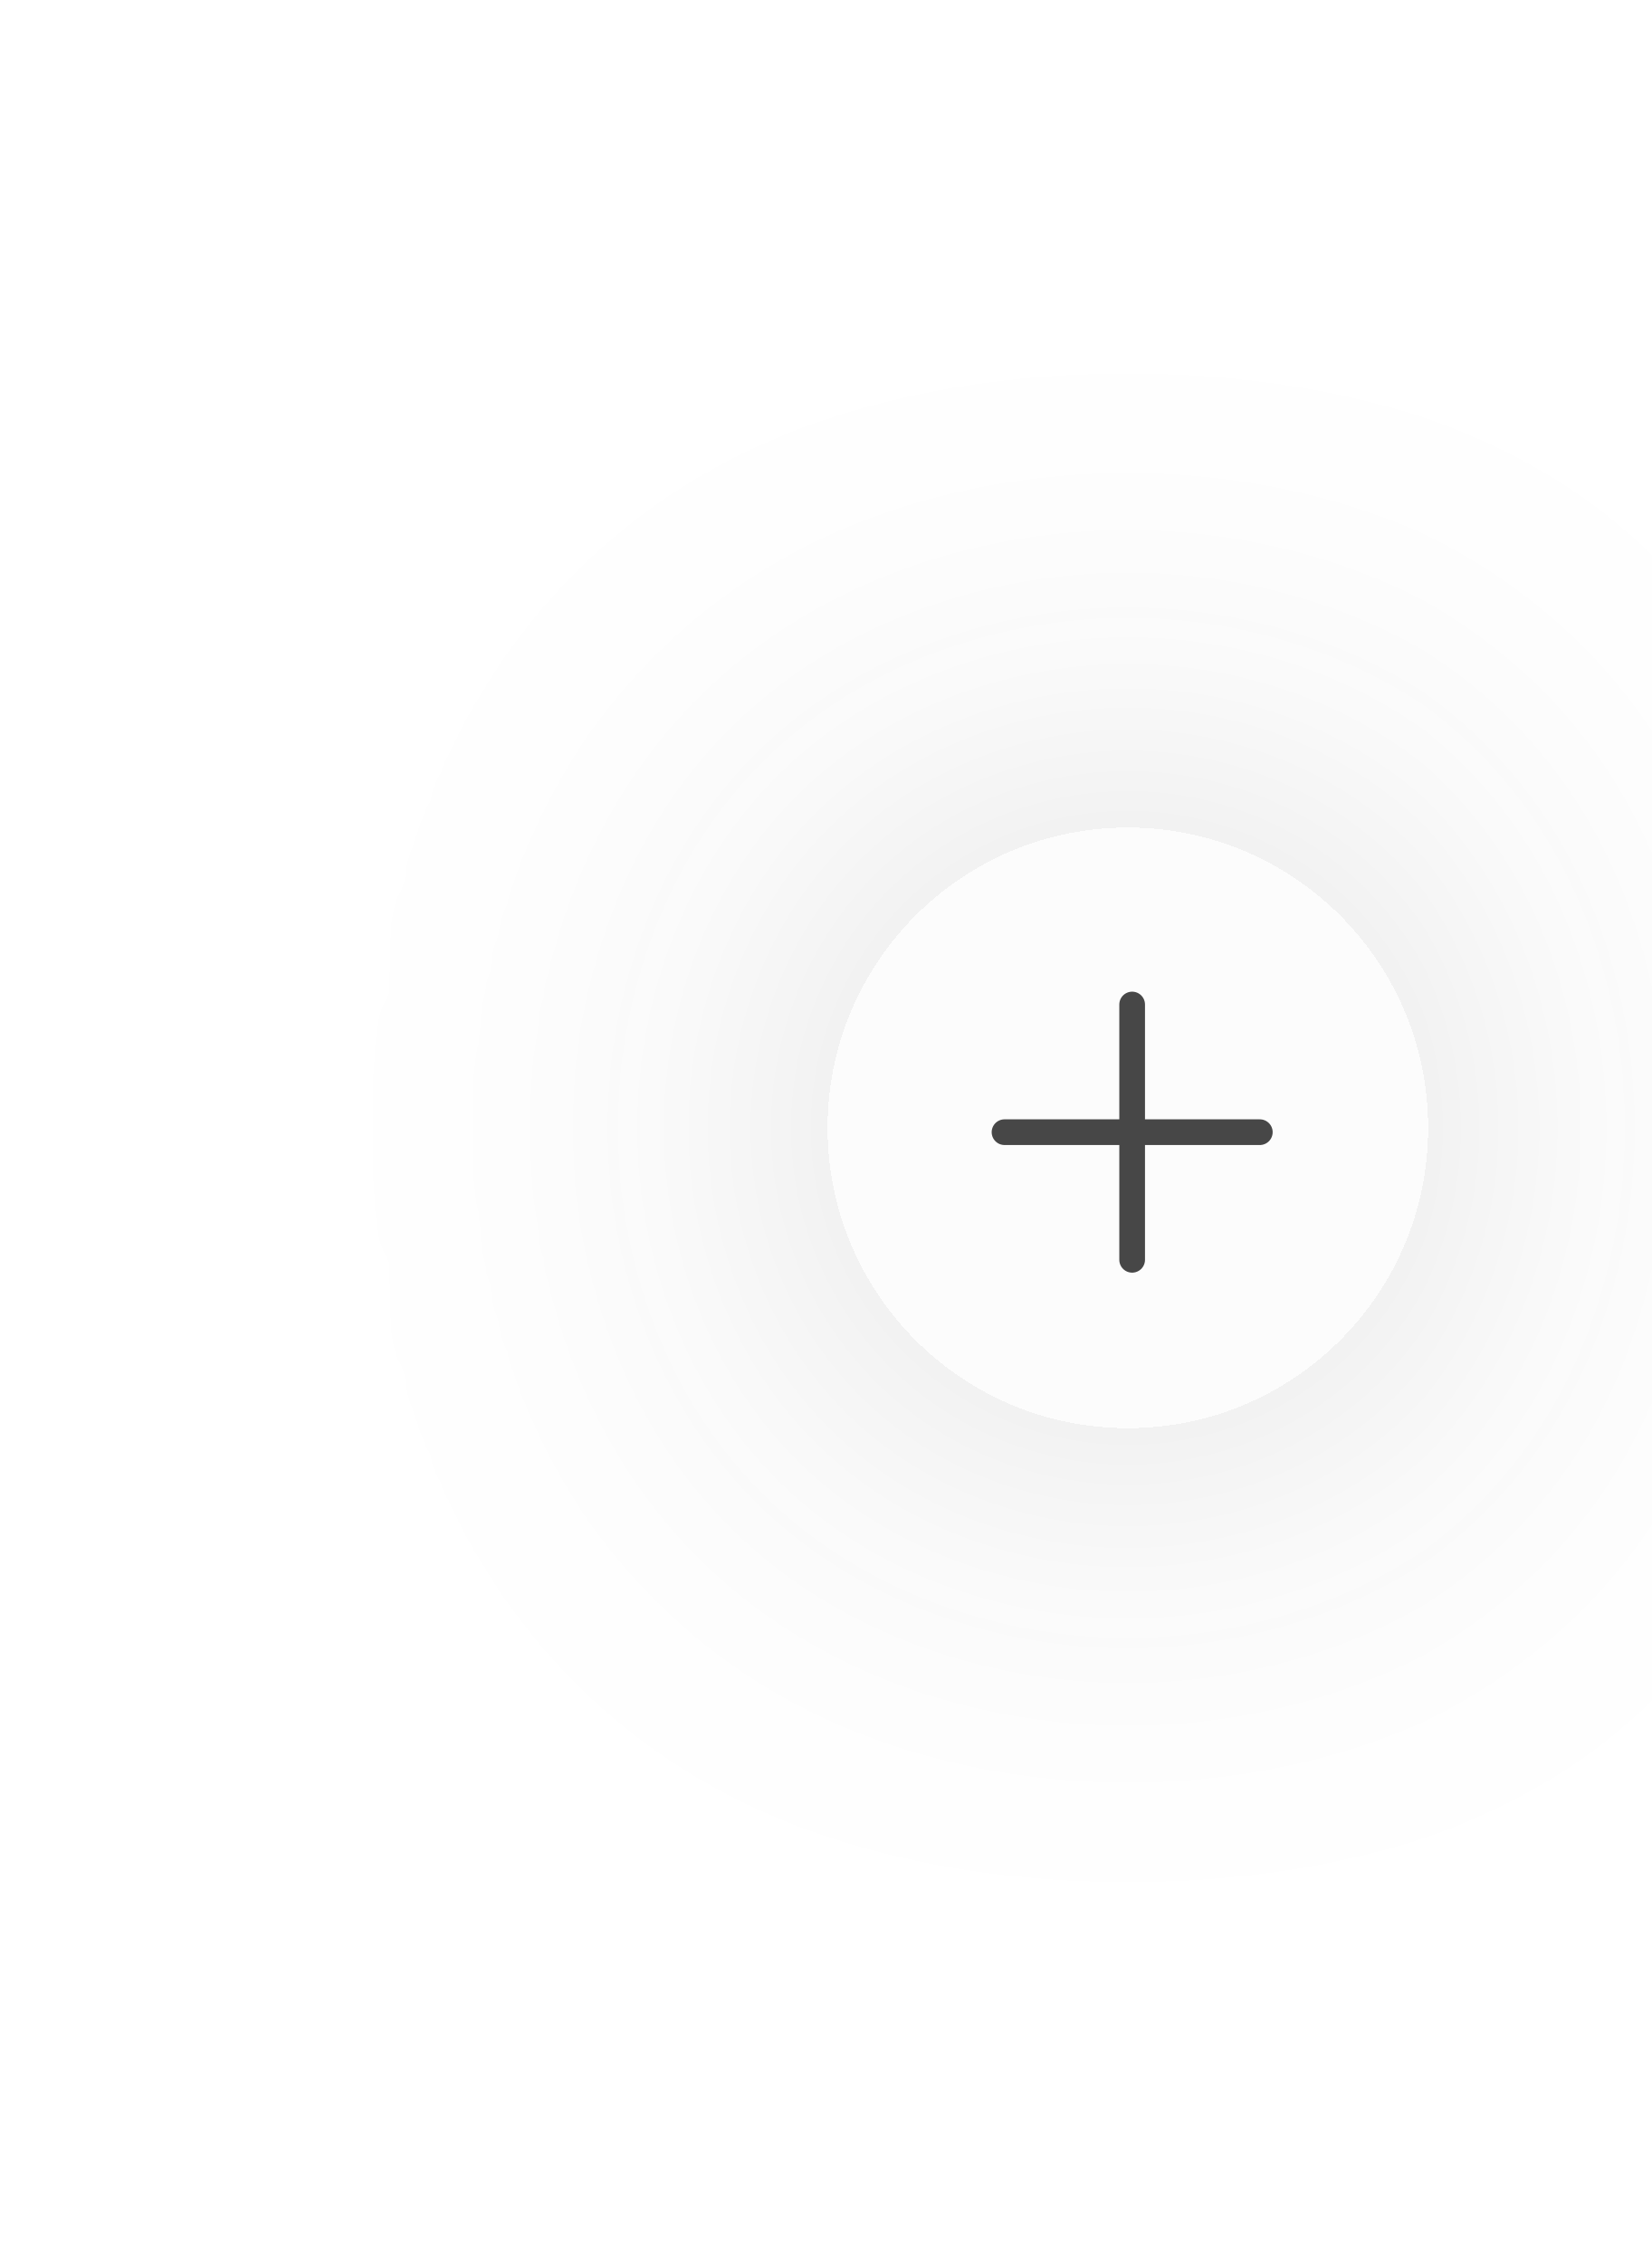
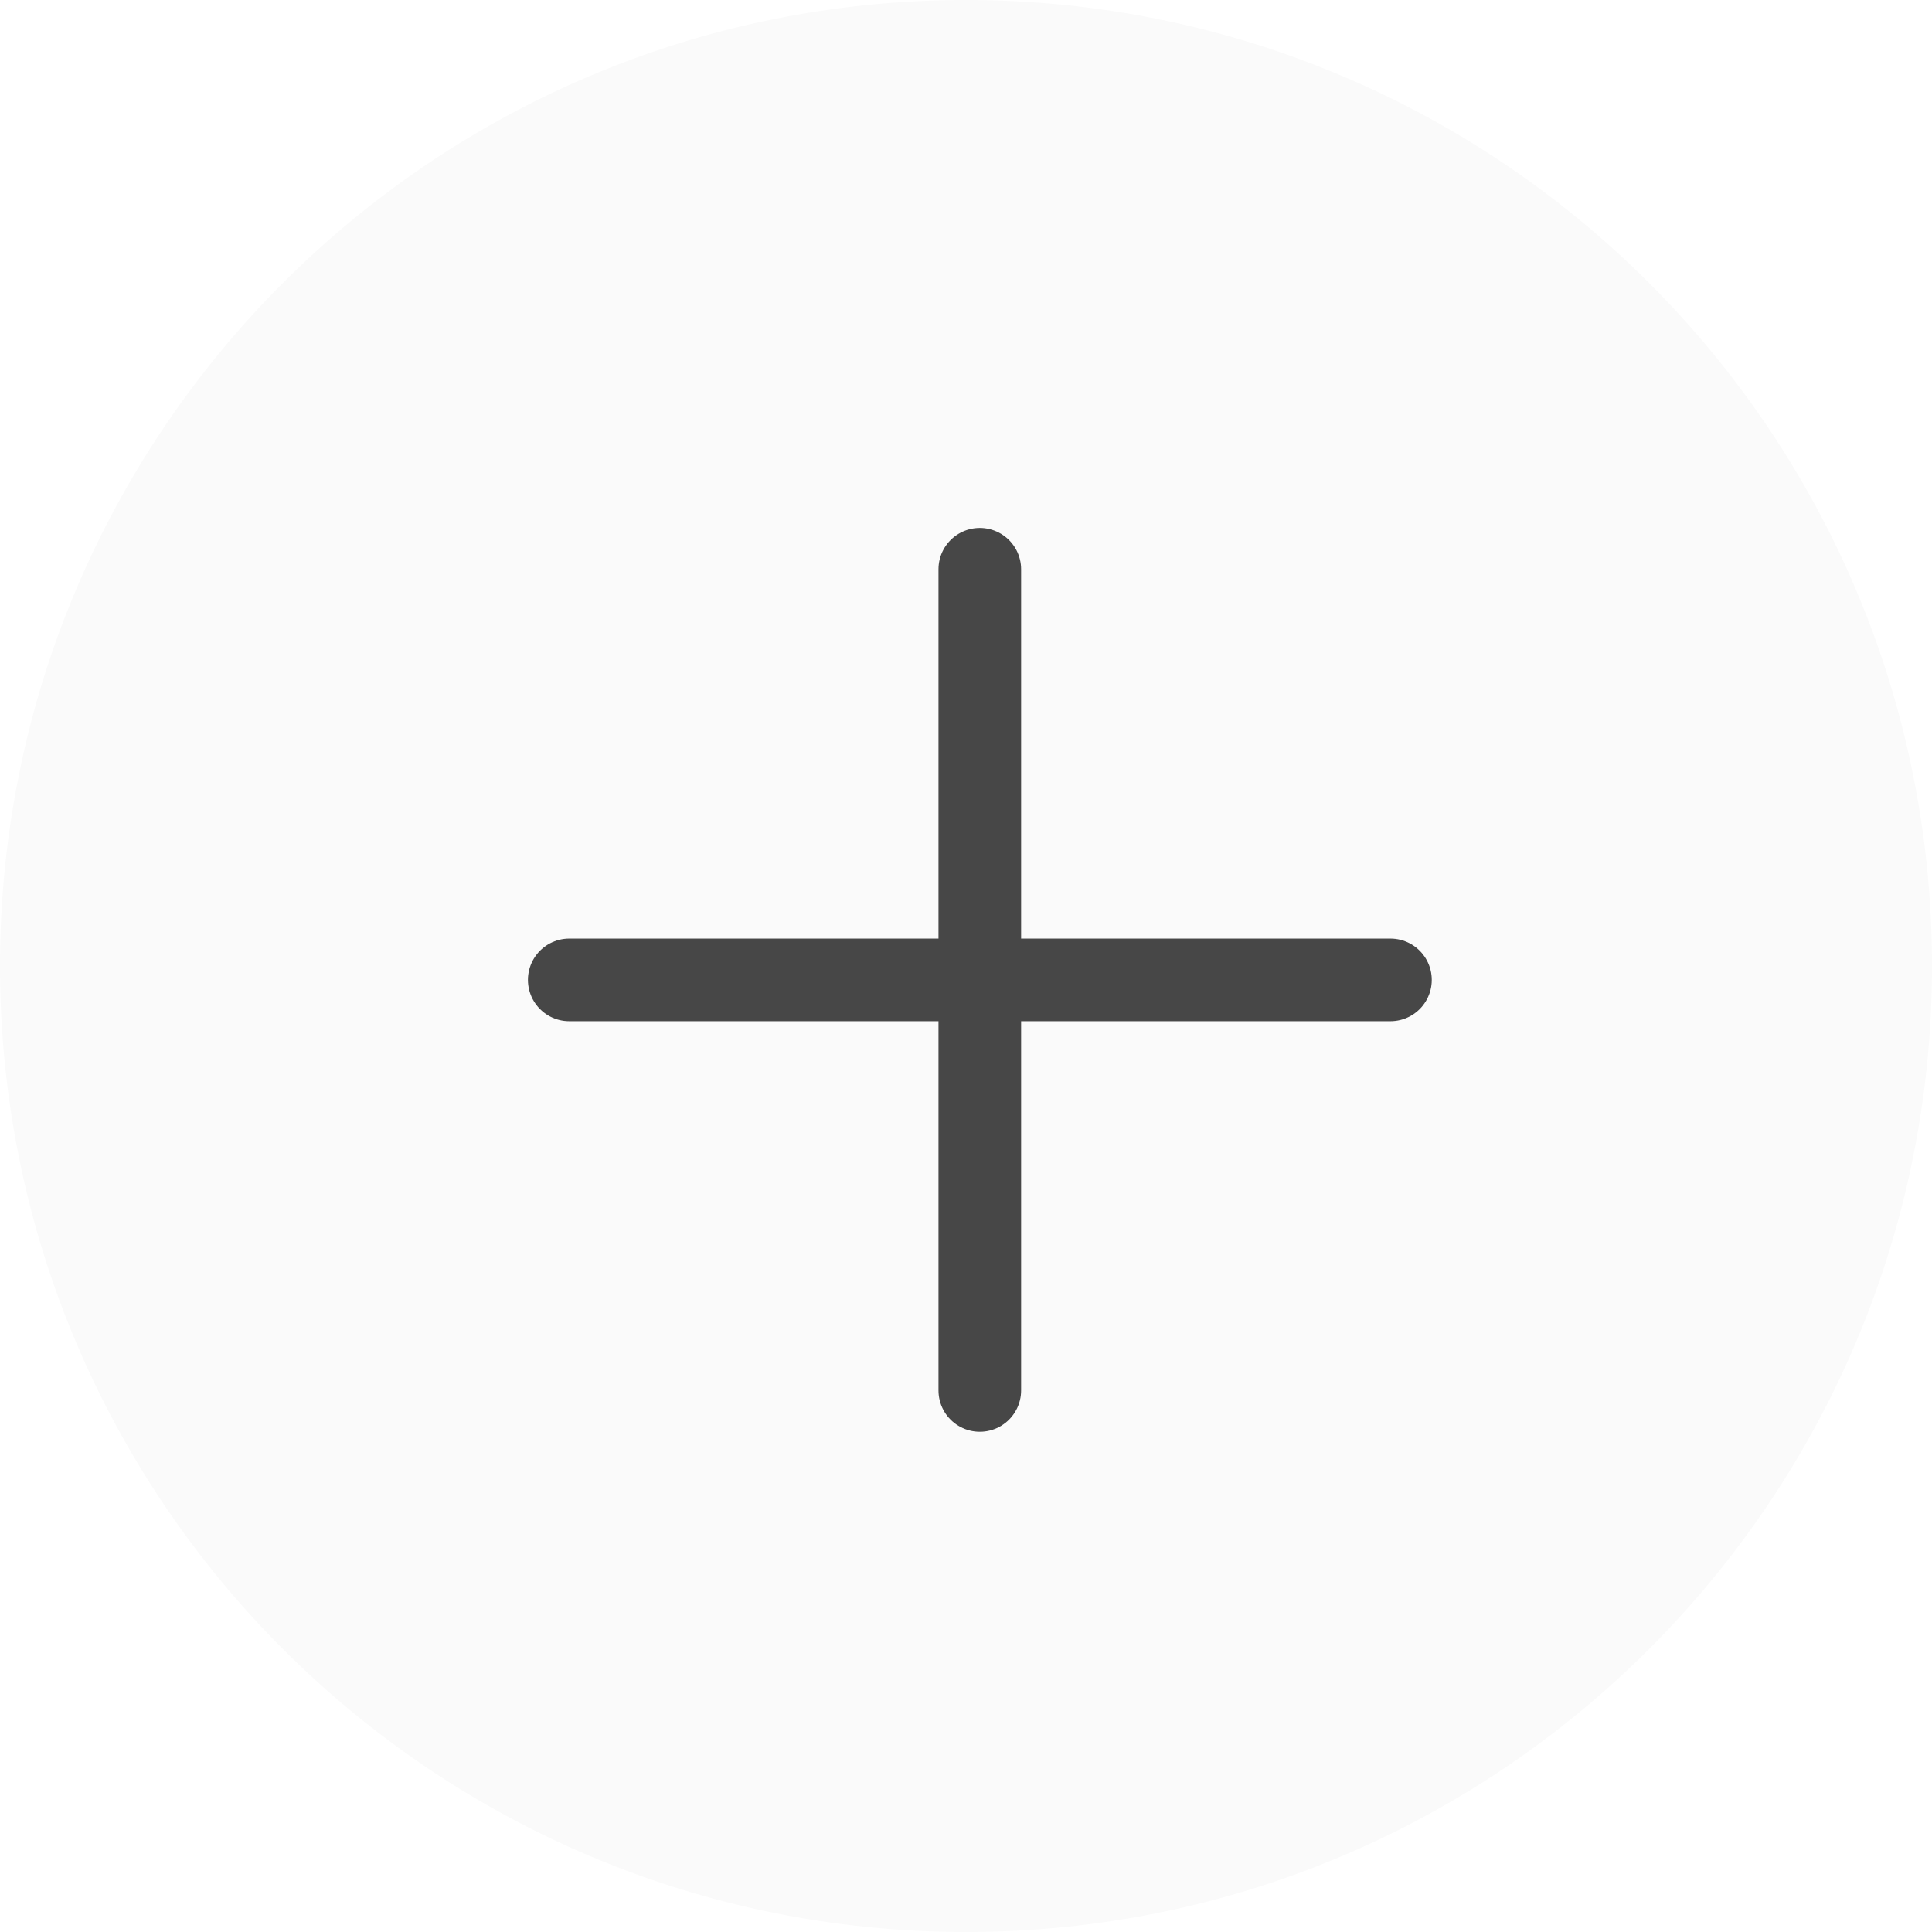
- <svg xmlns="http://www.w3.org/2000/svg" width="154" height="211" viewBox="0 0 154 211" fill="none">
-   <g filter="url(#filter0_d_236_10039)">
-     <circle cx="105.16" cy="105.16" r="28" fill="#FAFAFA" fill-opacity="0.52" shape-rendering="crispEdges" />
-   </g>
+ <svg xmlns="http://www.w3.org/2000/svg" width="56" height="56" viewBox="77.16 77.16 56 56" fill="none">
+   <circle cx="105.16" cy="105.16" r="28" fill="#FAFAFA" />
  <g opacity="0.9">
    <path d="M105.56 93.66V117.463" stroke-width="2.395" stroke-linecap="round" stroke-linejoin="round" stroke="#333333" />
    <path d="M117.463 105.563L93.66 105.563" stroke-width="2.395" stroke-linecap="round" stroke-linejoin="round" stroke="#333333" />
  </g>
-   <defs>
-     <filter id="filter0_d_236_10039" x="0" y="0" width="210.32" height="210.32" filterUnits="userSpaceOnUse" color-interpolation-filters="sRGB">
-       <feFlood flood-opacity="0" result="BackgroundImageFix" />
-       <feColorMatrix in="SourceAlpha" type="matrix" values="0 0 0 0 0 0 0 0 0 0 0 0 0 0 0 0 0 0 127 0" result="hardAlpha" />
-       <feOffset />
-       <feGaussianBlur stdDeviation="38.58" />
-       <feComposite in2="hardAlpha" operator="out" />
-       <feColorMatrix type="matrix" values="0 0 0 0 0.102 0 0 0 0 0.102 0 0 0 0 0.102 0 0 0 0.17 0" />
-       <feBlend mode="normal" in2="BackgroundImageFix" result="effect1_dropShadow_236_10039" />
-       <feBlend mode="normal" in="BackgroundImageFix" in2="effect1_dropShadow_236_10039" result="BackgroundImageFix" />
-       <feBlend mode="normal" in="SourceGraphic" in2="BackgroundImageFix" result="shape" />
-     </filter>
-   </defs>
</svg>
